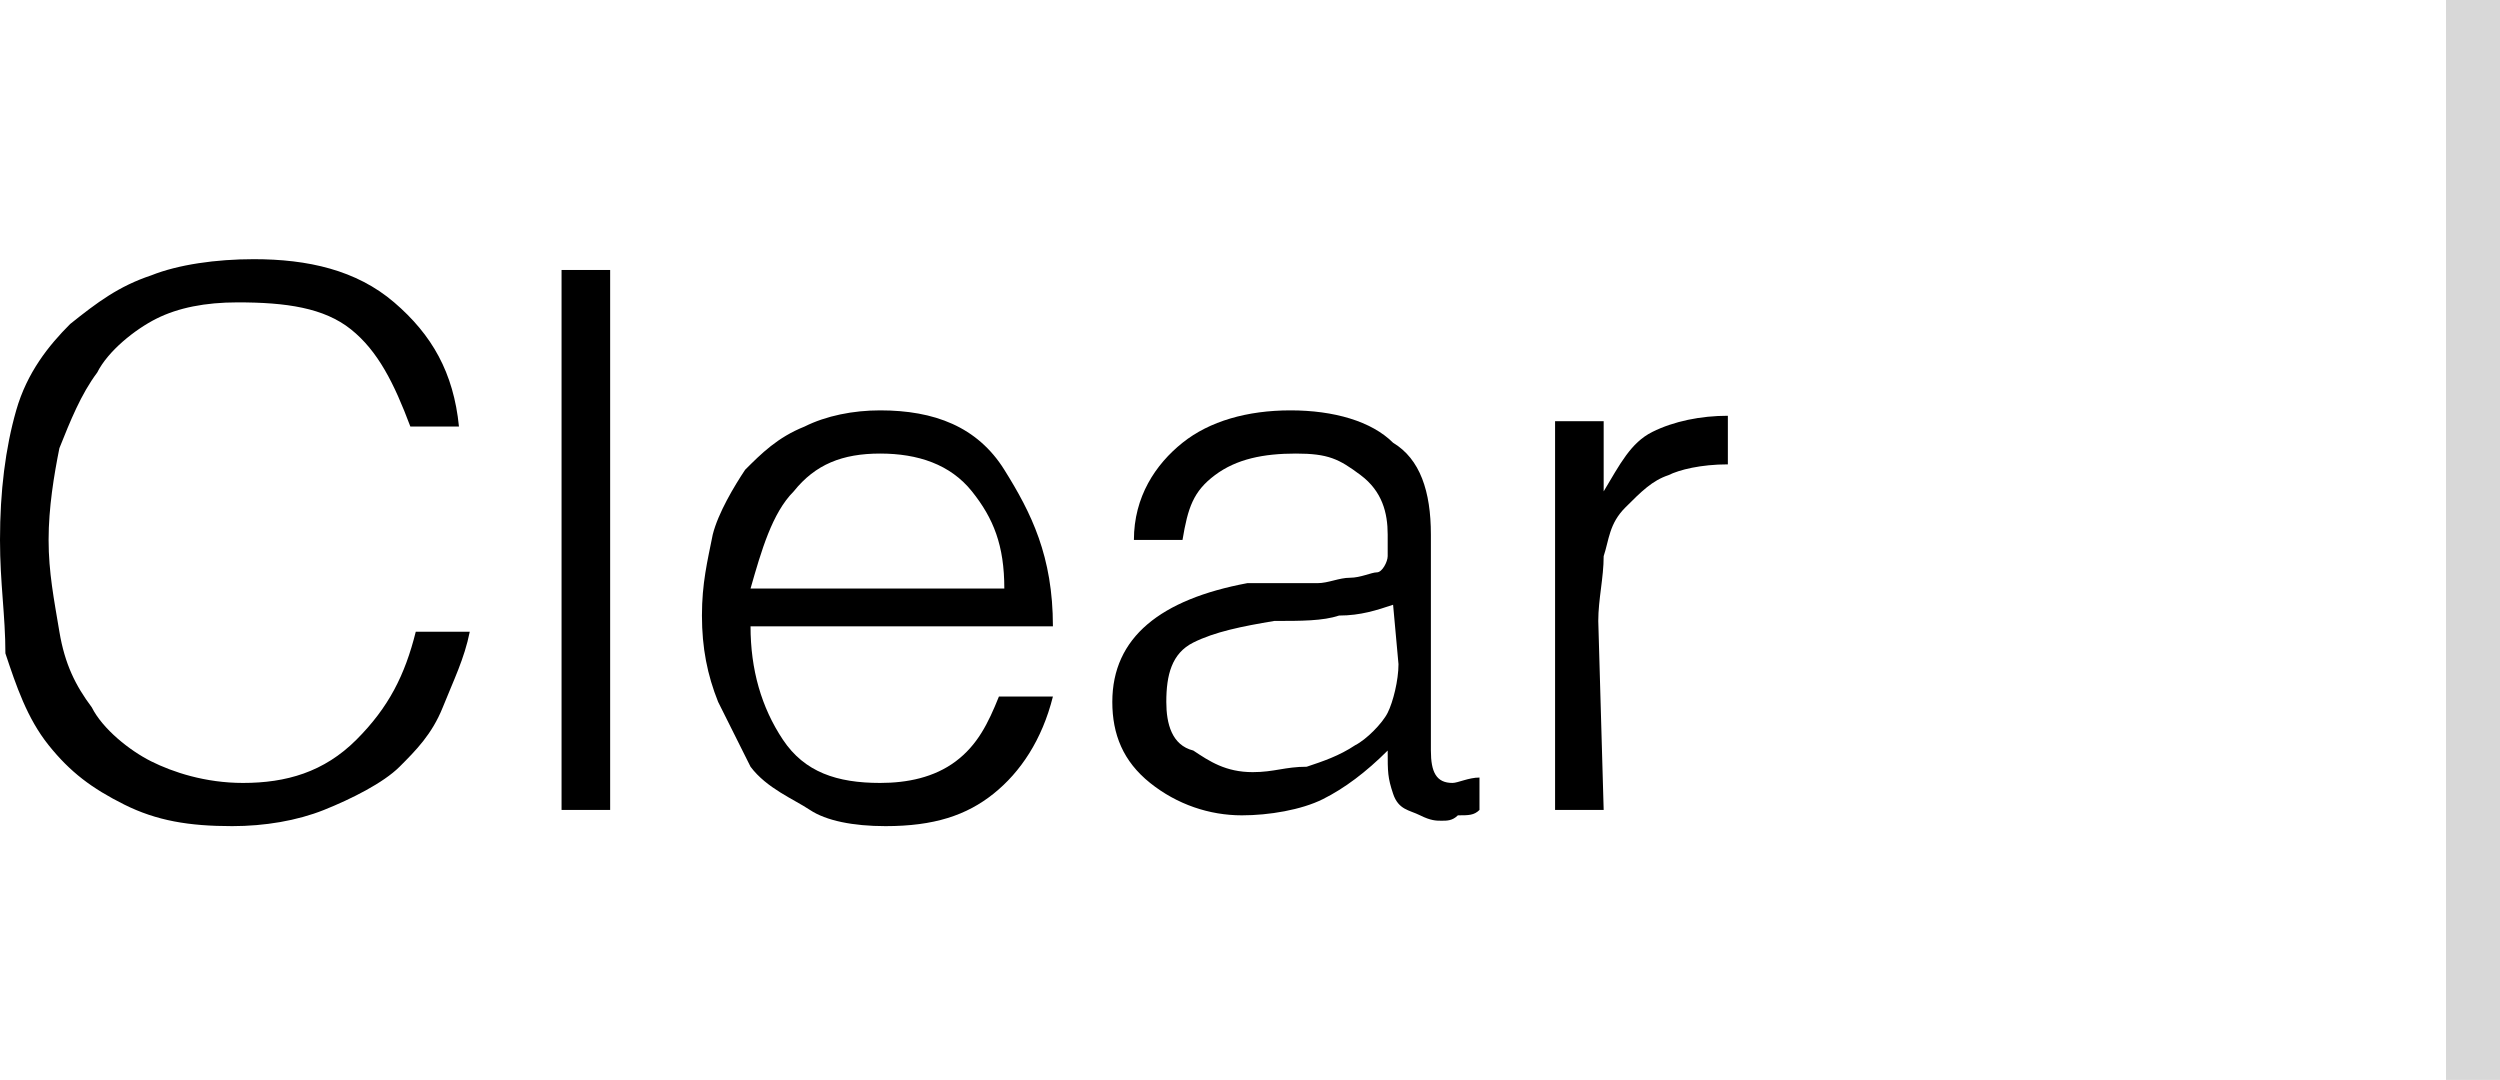
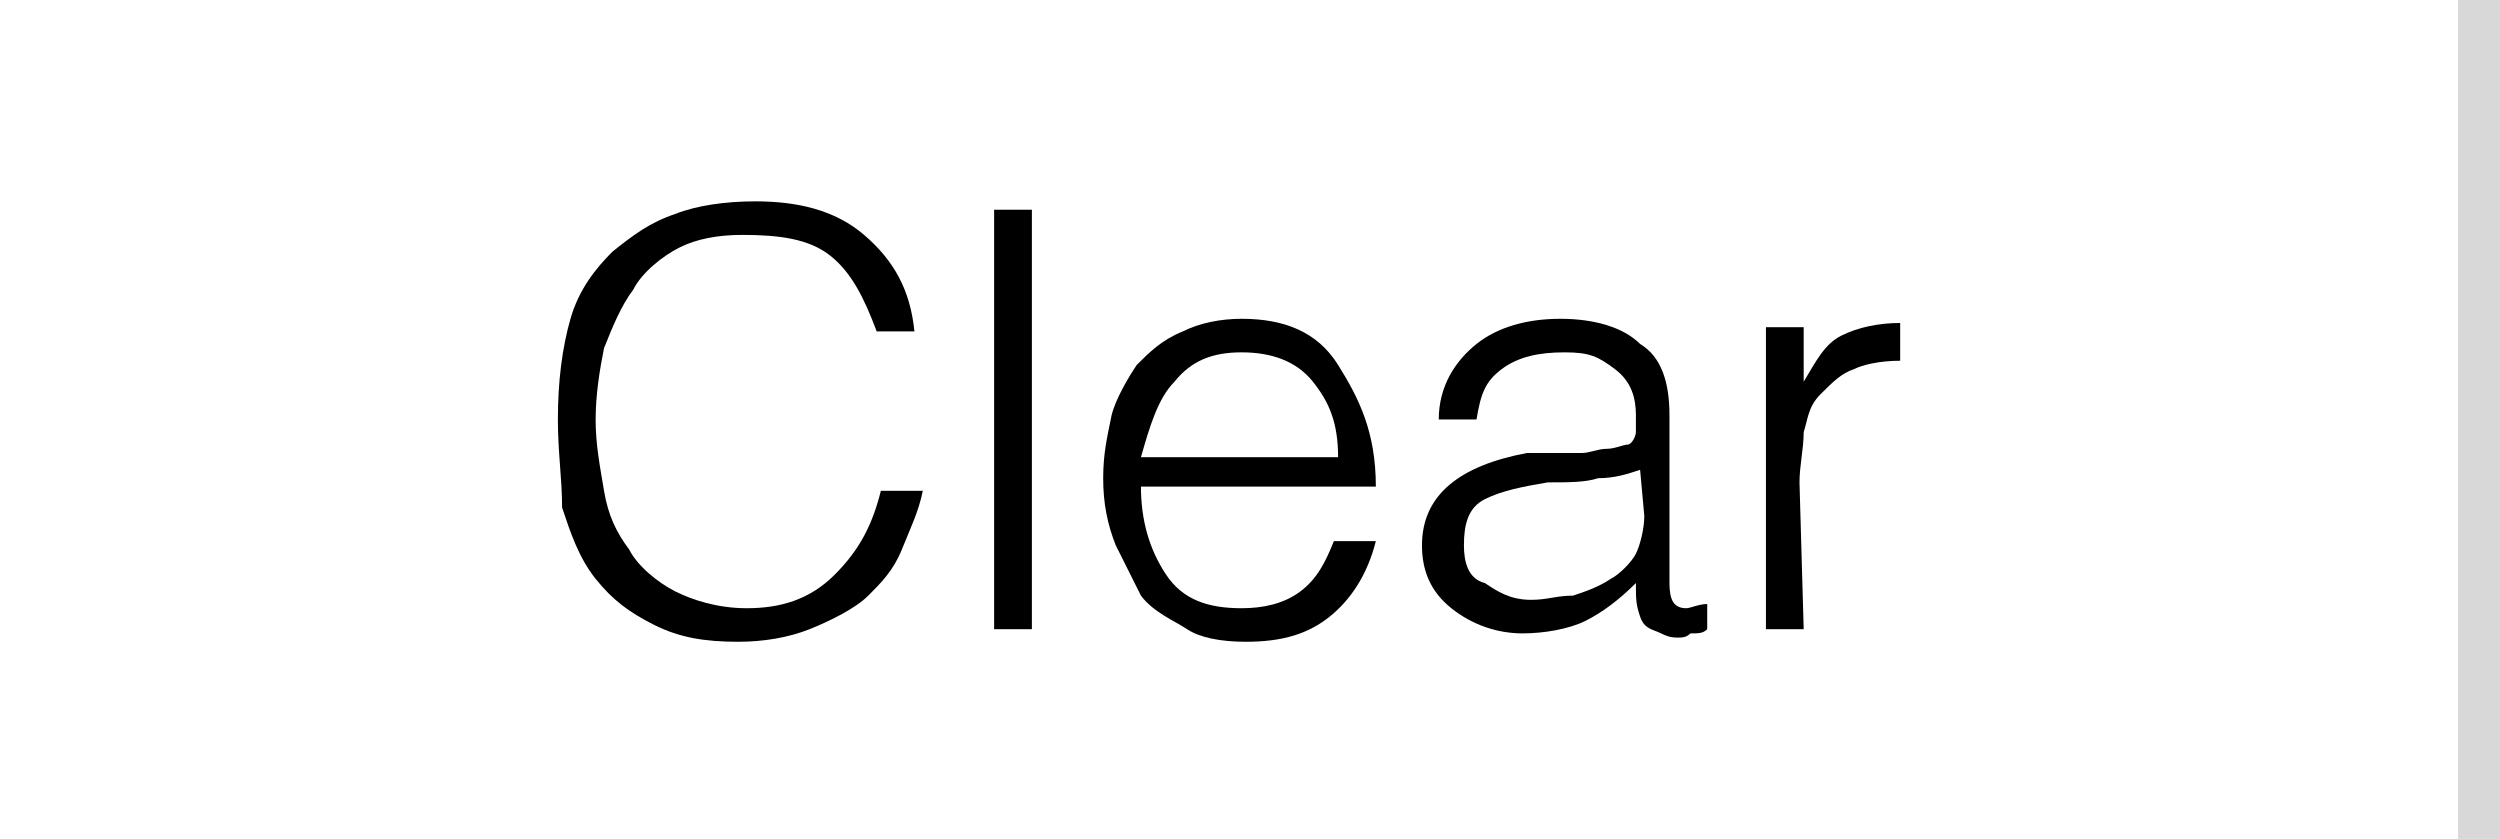
- <svg xmlns="http://www.w3.org/2000/svg" version="1.1" id="Layer_1" x="0px" y="0px" viewBox="0 0 46.3 20" style="enable-background:new 0 0 46.3 20;" xml:space="preserve">
+ <svg xmlns="http://www.w3.org/2000/svg" version="1.1" id="Layer_1" x="0px" y="0px" viewBox="0 0 59.6 20" style="enable-background:new 0 0 59.6 20;" xml:space="preserve">
  <style type="text/css">
	.st0{fill:#D8D8D8;}
</style>
  <g>
-     <path d="M7.6,7.9C7.3,7.1,7,6.5,6.5,6.1C6,5.7,5.3,5.6,4.4,5.6c-0.6,0-1.1,0.1-1.5,0.3S2,6.5,1.8,6.9C1.5,7.3,1.3,7.8,1.1,8.3   C1,8.8,0.9,9.4,0.9,10c0,0.6,0.1,1.1,0.2,1.7c0.1,0.6,0.3,1,0.6,1.4c0.2,0.4,0.7,0.8,1.1,1s1,0.4,1.7,0.4c0.8,0,1.5-0.2,2.1-0.8   s0.9-1.2,1.1-2h1c-0.1,0.5-0.3,0.9-0.5,1.4s-0.5,0.8-0.8,1.1S6.5,14.8,6,15c-0.5,0.2-1.1,0.3-1.7,0.3c-0.8,0-1.4-0.1-2-0.4   s-1-0.6-1.4-1.1s-0.6-1.1-0.8-1.7C0.1,11.4,0,10.8,0,10c0-0.9,0.1-1.7,0.3-2.4S0.9,6.4,1.3,6c0.5-0.4,0.9-0.7,1.5-0.9   C3.3,4.9,4,4.8,4.7,4.8c1,0,1.9,0.2,2.6,0.8s1.1,1.3,1.2,2.3C8.5,7.9,7.6,7.9,7.6,7.9z" />
-     <path d="M10.4,15V5h0.9v10H10.4z" />
-     <path d="M13.9,11.6c0,0.8,0.2,1.5,0.6,2.1c0.4,0.6,1,0.8,1.8,0.8c0.5,0,1-0.1,1.4-0.4s0.6-0.7,0.8-1.2h1c-0.2,0.8-0.6,1.4-1.1,1.8   c-0.5,0.4-1.1,0.6-2,0.6c-0.6,0-1.1-0.1-1.4-0.3s-0.8-0.4-1.1-0.8c-0.2-0.4-0.4-0.8-0.6-1.2C13.1,12.5,13,12,13,11.4s0.1-1,0.2-1.5   c0.1-0.4,0.4-0.9,0.6-1.2c0.3-0.3,0.6-0.6,1.1-0.8c0.4-0.2,0.9-0.3,1.4-0.3c1,0,1.8,0.3,2.3,1.1s0.9,1.6,0.9,2.9   C19.5,11.6,13.9,11.6,13.9,11.6z M18.6,10.9c0-0.8-0.2-1.3-0.6-1.8s-1-0.7-1.7-0.7c-0.7,0-1.2,0.2-1.6,0.7   c-0.4,0.4-0.6,1.1-0.8,1.8C13.9,10.9,18.6,10.9,18.6,10.9z" />
-     <path d="M24.4,10.8c0.2,0,0.4-0.1,0.6-0.1c0.2,0,0.4-0.1,0.5-0.1s0.2-0.2,0.2-0.3c0-0.2,0-0.3,0-0.4c0-0.4-0.1-0.8-0.5-1.1   S24.6,8.4,24,8.4c-0.6,0-1.1,0.1-1.5,0.4S22,9.4,21.9,10H21c0-0.8,0.4-1.4,0.9-1.8c0.5-0.4,1.2-0.6,2-0.6s1.5,0.2,1.9,0.6   c0.5,0.3,0.7,0.9,0.7,1.7v4c0,0.4,0.1,0.6,0.4,0.6c0.1,0,0.3-0.1,0.5-0.1V15c-0.1,0.1-0.2,0.1-0.4,0.1c-0.1,0.1-0.2,0.1-0.3,0.1   c-0.1,0-0.2,0-0.4-0.1c-0.2-0.1-0.4-0.1-0.5-0.4s-0.1-0.4-0.1-0.8c-0.4,0.4-0.8,0.7-1.2,0.9s-1,0.3-1.5,0.3c-0.6,0-1.2-0.2-1.7-0.6   s-0.7-0.9-0.7-1.5c0-1.2,0.9-1.9,2.5-2.2L24.4,10.8z M25.8,11.2c-0.3,0.1-0.6,0.2-1,0.2c-0.3,0.1-0.7,0.1-1.2,0.1   c-0.6,0.1-1.1,0.2-1.5,0.4s-0.5,0.6-0.5,1.1c0,0.4,0.1,0.8,0.5,0.9c0.3,0.2,0.6,0.4,1.1,0.4c0.4,0,0.6-0.1,1-0.1   c0.3-0.1,0.6-0.2,0.9-0.4c0.2-0.1,0.5-0.4,0.6-0.6s0.2-0.6,0.2-0.9L25.8,11.2L25.8,11.2z" />
-     <path d="M29.7,15h-0.9V7.8h0.9v1.3h0C30,8.6,30.2,8.2,30.6,8s0.9-0.3,1.4-0.3v0.9c-0.5,0-0.9,0.1-1.1,0.2c-0.3,0.1-0.5,0.3-0.8,0.6   s-0.3,0.6-0.4,0.9c0,0.4-0.1,0.8-0.1,1.2L29.7,15L29.7,15z" />
+     <path d="M20.9,7.9c-0.3-0.8-0.6-1.4-1.1-1.8s-1.2-0.5-2.1-0.5c-0.6,0-1.1,0.1-1.5,0.3s-0.9,0.6-1.1,1c-0.3,0.4-0.5,0.9-0.7,1.4   c-0.1,0.5-0.2,1.1-0.2,1.7s0.1,1.1,0.2,1.7c0.1,0.6,0.3,1,0.6,1.4c0.2,0.4,0.7,0.8,1.1,1c0.4,0.2,1,0.4,1.7,0.4   c0.8,0,1.5-0.2,2.1-0.8s0.9-1.2,1.1-2h1c-0.1,0.5-0.3,0.9-0.5,1.4c-0.2,0.5-0.5,0.8-0.8,1.1s-0.9,0.6-1.4,0.8s-1.1,0.3-1.7,0.3   c-0.8,0-1.4-0.1-2-0.4s-1-0.6-1.4-1.1c-0.4-0.5-0.6-1.1-0.8-1.7c0-0.7-0.1-1.3-0.1-2.1c0-0.9,0.1-1.7,0.3-2.4s0.6-1.2,1-1.6   c0.5-0.4,0.9-0.7,1.5-0.9c0.5-0.2,1.2-0.3,1.9-0.3c1,0,1.9,0.2,2.6,0.8c0.7,0.6,1.1,1.3,1.2,2.3C21.8,7.9,20.9,7.9,20.9,7.9z" />
+     <path d="M23.7,15V5h0.9v10H23.7z" />
+     <path d="M27.2,11.6c0,0.8,0.2,1.5,0.6,2.1c0.4,0.6,1,0.8,1.8,0.8c0.5,0,1-0.1,1.4-0.4s0.6-0.7,0.8-1.2h1c-0.2,0.8-0.6,1.4-1.1,1.8   c-0.5,0.4-1.1,0.6-2,0.6c-0.6,0-1.1-0.1-1.4-0.3s-0.8-0.4-1.1-0.8c-0.2-0.4-0.4-0.8-0.6-1.2c-0.2-0.5-0.3-1-0.3-1.6s0.1-1,0.2-1.5   c0.1-0.4,0.4-0.9,0.6-1.2c0.3-0.3,0.6-0.6,1.1-0.8c0.4-0.2,0.9-0.3,1.4-0.3c1,0,1.8,0.3,2.3,1.1c0.5,0.8,0.9,1.6,0.9,2.9H27.2z    M31.9,10.9c0-0.8-0.2-1.3-0.6-1.8s-1-0.7-1.7-0.7S28.4,8.6,28,9.1c-0.4,0.4-0.6,1.1-0.8,1.8C27.2,10.9,31.9,10.9,31.9,10.9z" />
+     <path d="M37.7,10.8c0.2,0,0.4-0.1,0.6-0.1s0.4-0.1,0.5-0.1s0.2-0.2,0.2-0.3c0-0.2,0-0.3,0-0.4c0-0.4-0.1-0.8-0.5-1.1   s-0.6-0.4-1.2-0.4s-1.1,0.1-1.5,0.4s-0.5,0.6-0.6,1.2h-0.9c0-0.8,0.4-1.4,0.9-1.8c0.5-0.4,1.2-0.6,2-0.6c0.8,0,1.5,0.2,1.9,0.6   c0.5,0.3,0.7,0.9,0.7,1.7v4c0,0.4,0.1,0.6,0.4,0.6c0.1,0,0.3-0.1,0.5-0.1V15c-0.1,0.1-0.2,0.1-0.4,0.1c-0.1,0.1-0.2,0.1-0.3,0.1   s-0.2,0-0.4-0.1c-0.2-0.1-0.4-0.1-0.5-0.4C39,14.4,39,14.3,39,13.9c-0.4,0.4-0.8,0.7-1.2,0.9s-1,0.3-1.5,0.3   c-0.6,0-1.2-0.2-1.7-0.6s-0.7-0.9-0.7-1.5c0-1.2,0.9-1.9,2.5-2.2H37.7z M39.1,11.2c-0.3,0.1-0.6,0.2-1,0.2   c-0.3,0.1-0.7,0.1-1.2,0.1c-0.6,0.1-1.1,0.2-1.5,0.4s-0.5,0.6-0.5,1.1c0,0.4,0.1,0.8,0.5,0.9c0.3,0.2,0.6,0.4,1.1,0.4   c0.4,0,0.6-0.1,1-0.1c0.3-0.1,0.6-0.2,0.9-0.4c0.2-0.1,0.5-0.4,0.6-0.6c0.1-0.2,0.2-0.6,0.2-0.9L39.1,11.2L39.1,11.2z" />
+     <path d="M43,15h-0.9V7.8H43v1.3l0,0c0.3-0.5,0.5-0.9,0.9-1.1c0.4-0.2,0.9-0.3,1.4-0.3v0.9c-0.5,0-0.9,0.1-1.1,0.2   c-0.3,0.1-0.5,0.3-0.8,0.6c-0.3,0.3-0.3,0.6-0.4,0.9c0,0.4-0.1,0.8-0.1,1.2L43,15L43,15z" />
  </g>
-   <rect x="45.3" class="st0" width="1" height="20" />
+   <rect x="58.6" y="0" class="st0" width="1" height="20" />
</svg>
